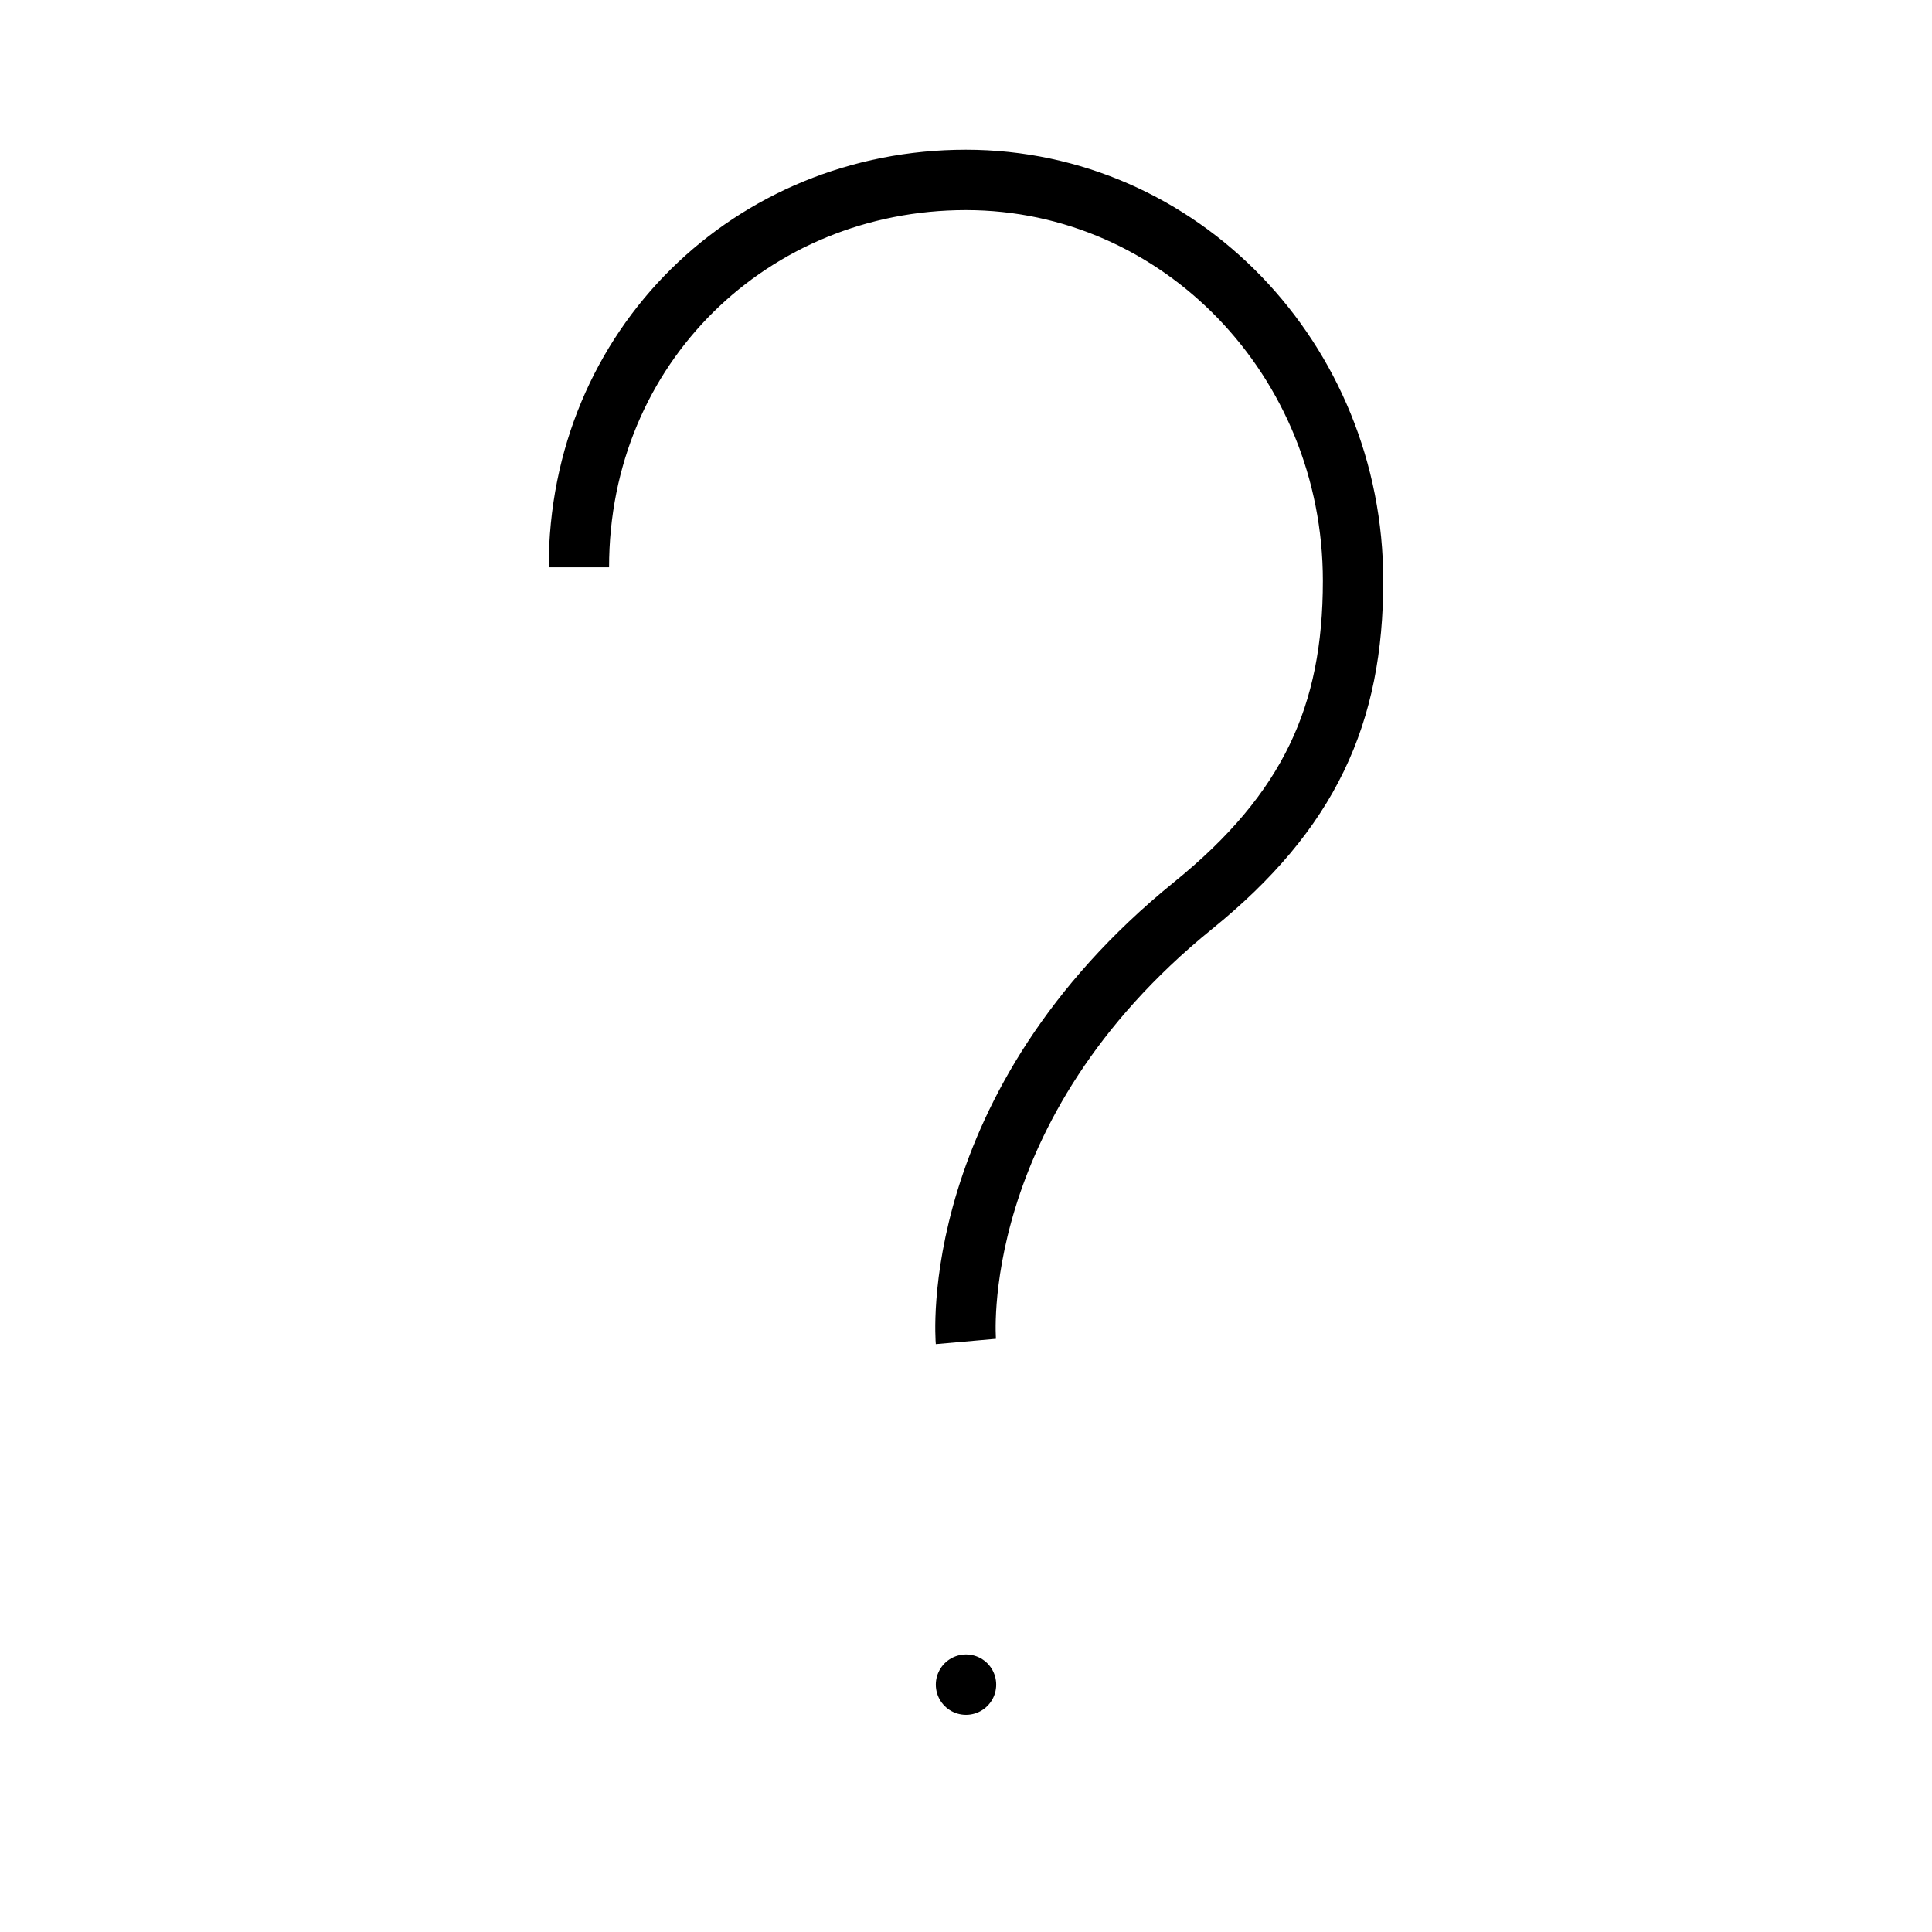
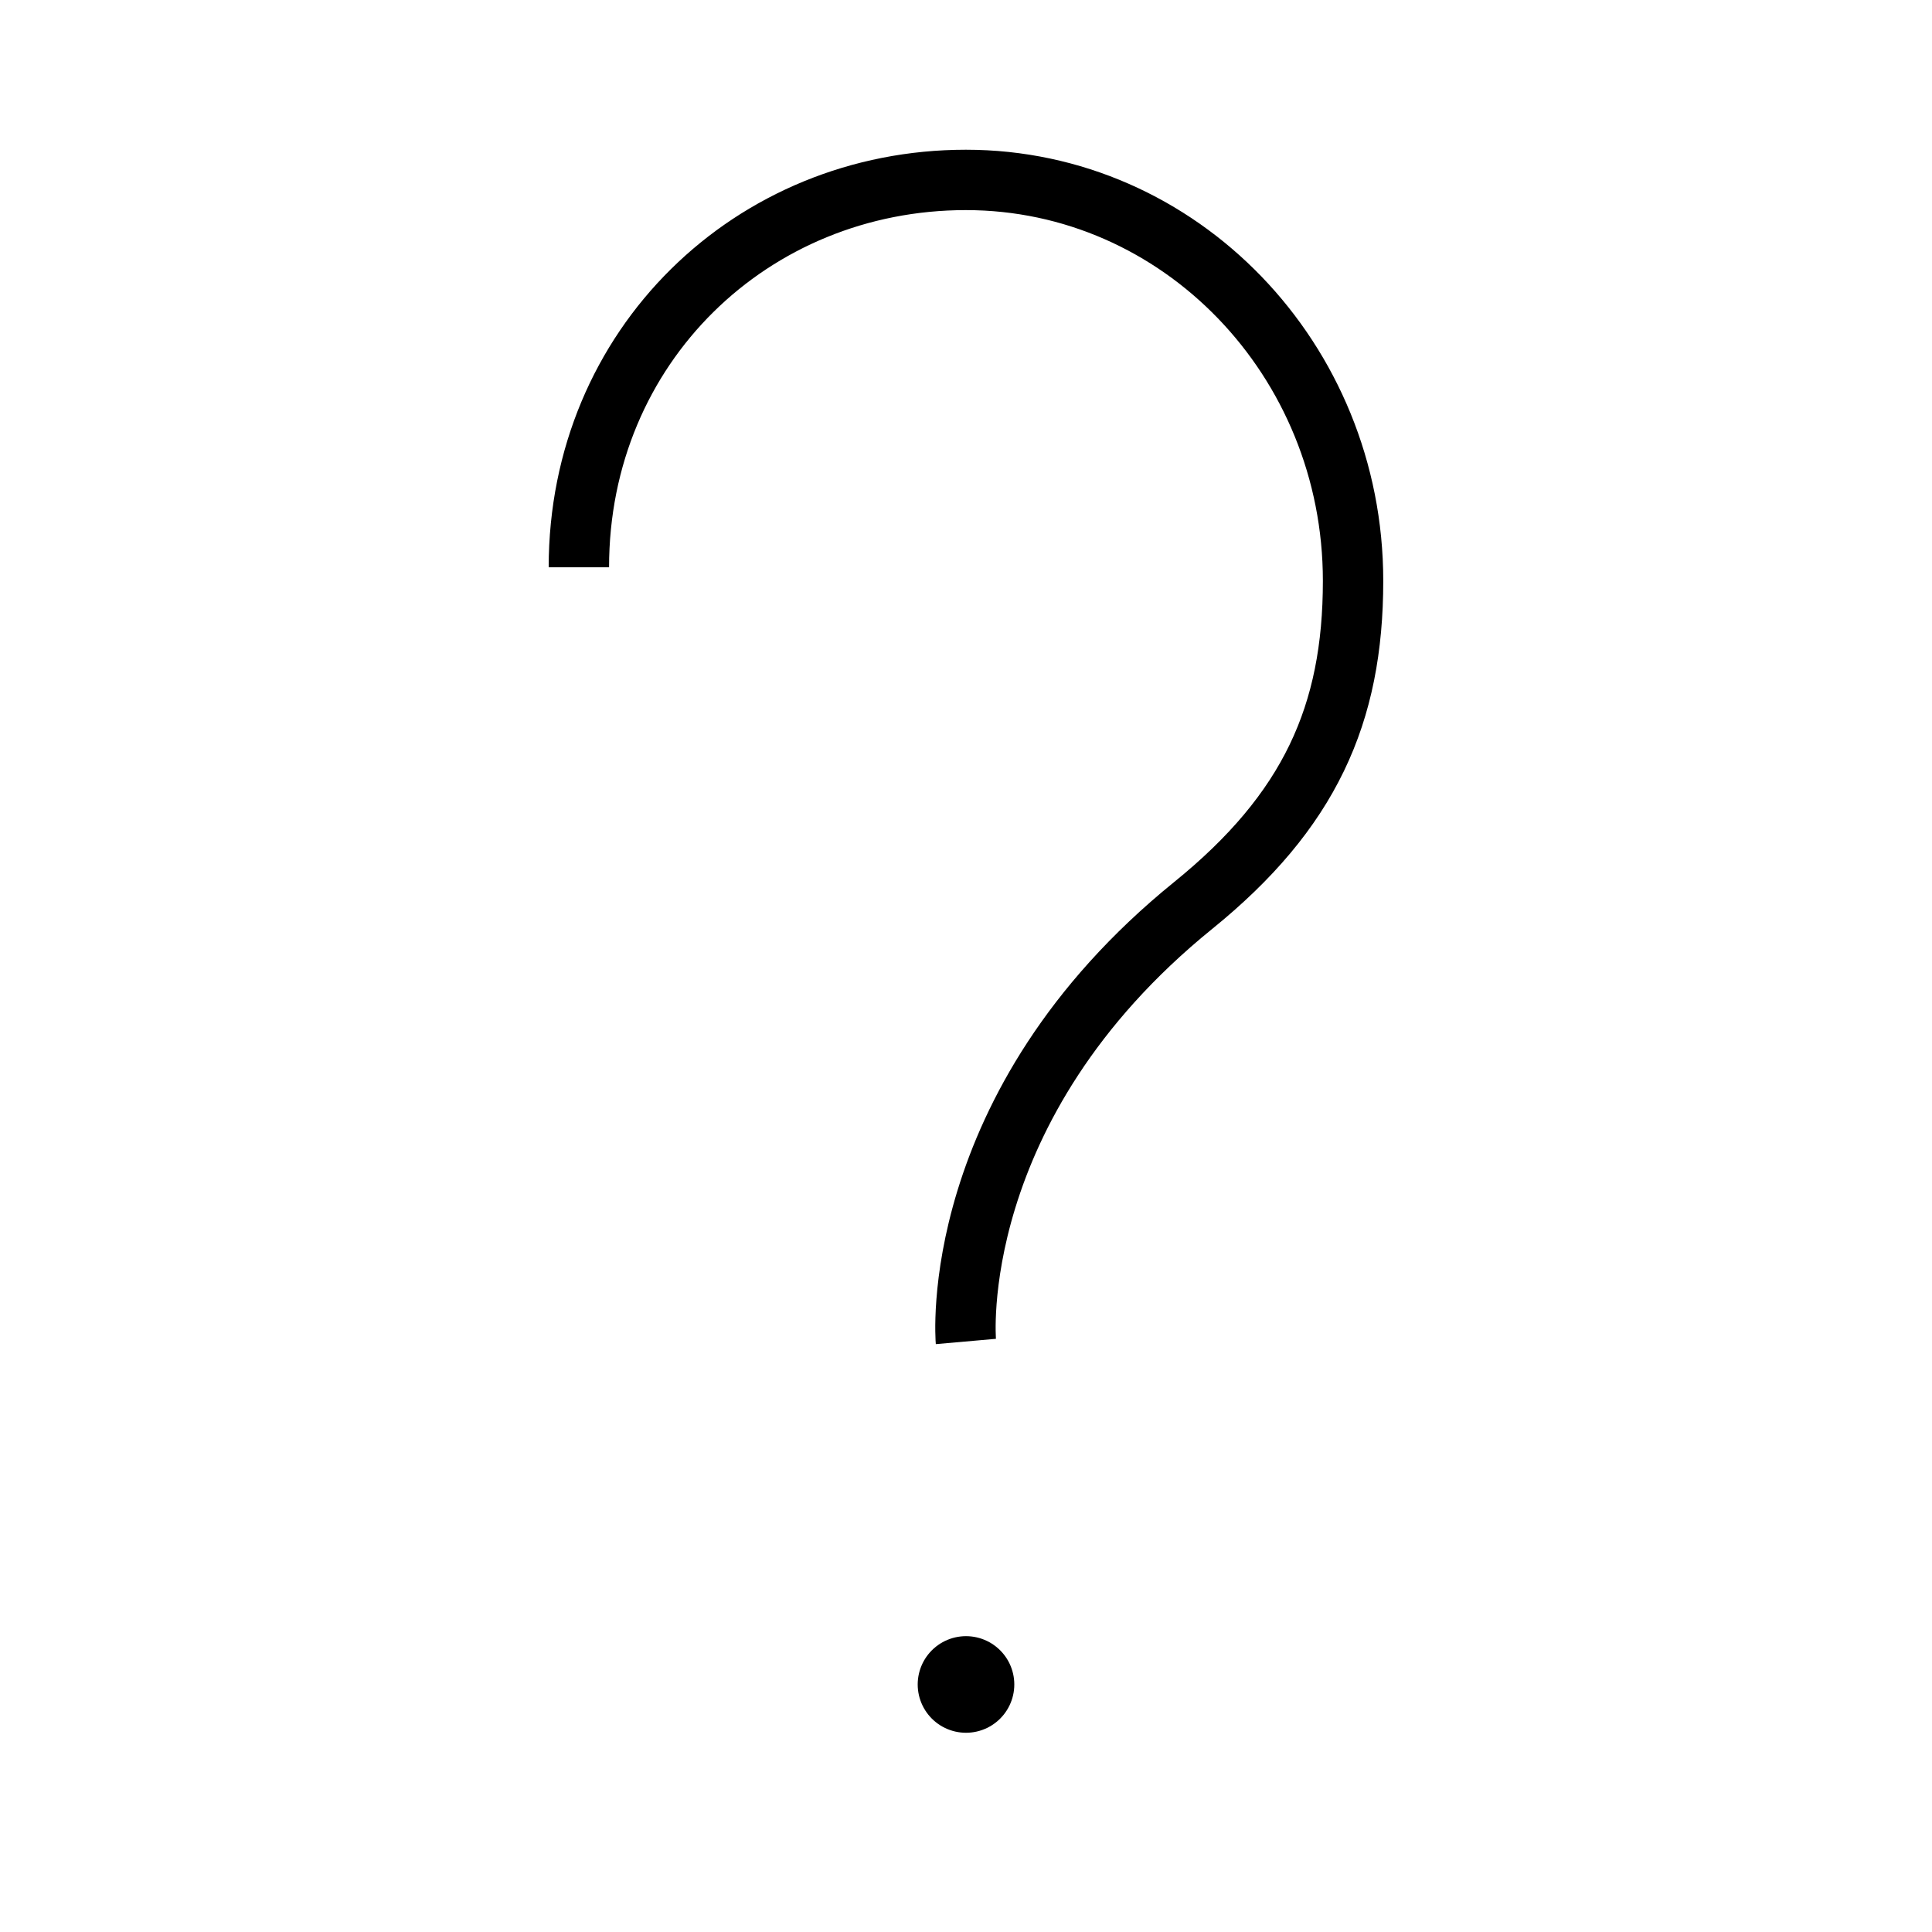
- <svg version="1.1" viewBox="0 0 32 32" fill="none" stroke="#000">
+ <svg xmlns="http://www.w3.org/2000/svg" viewBox="0 0 32 32" stroke="#000" fill="none" stroke-linejoin="round" stroke-miterlimit="10">
  <path d="M15.998,22.219c0,0-0.344-3.892,3.764-7.221     c1.929-1.562,2.649-3.166,2.649-5.377c0-3.666-2.871-6.641-6.413-6.641s-6.41,2.749-6.41,6.416" />
-   <path stroke-linecap="round" d="M16,27.903 M16,27.903L16,27.903" />
+   <line stroke-linecap="round" x1="0" y1="0" x2="0" y2="0" transform="translate(16, 27.9) scale(1.6)" />
</svg>
